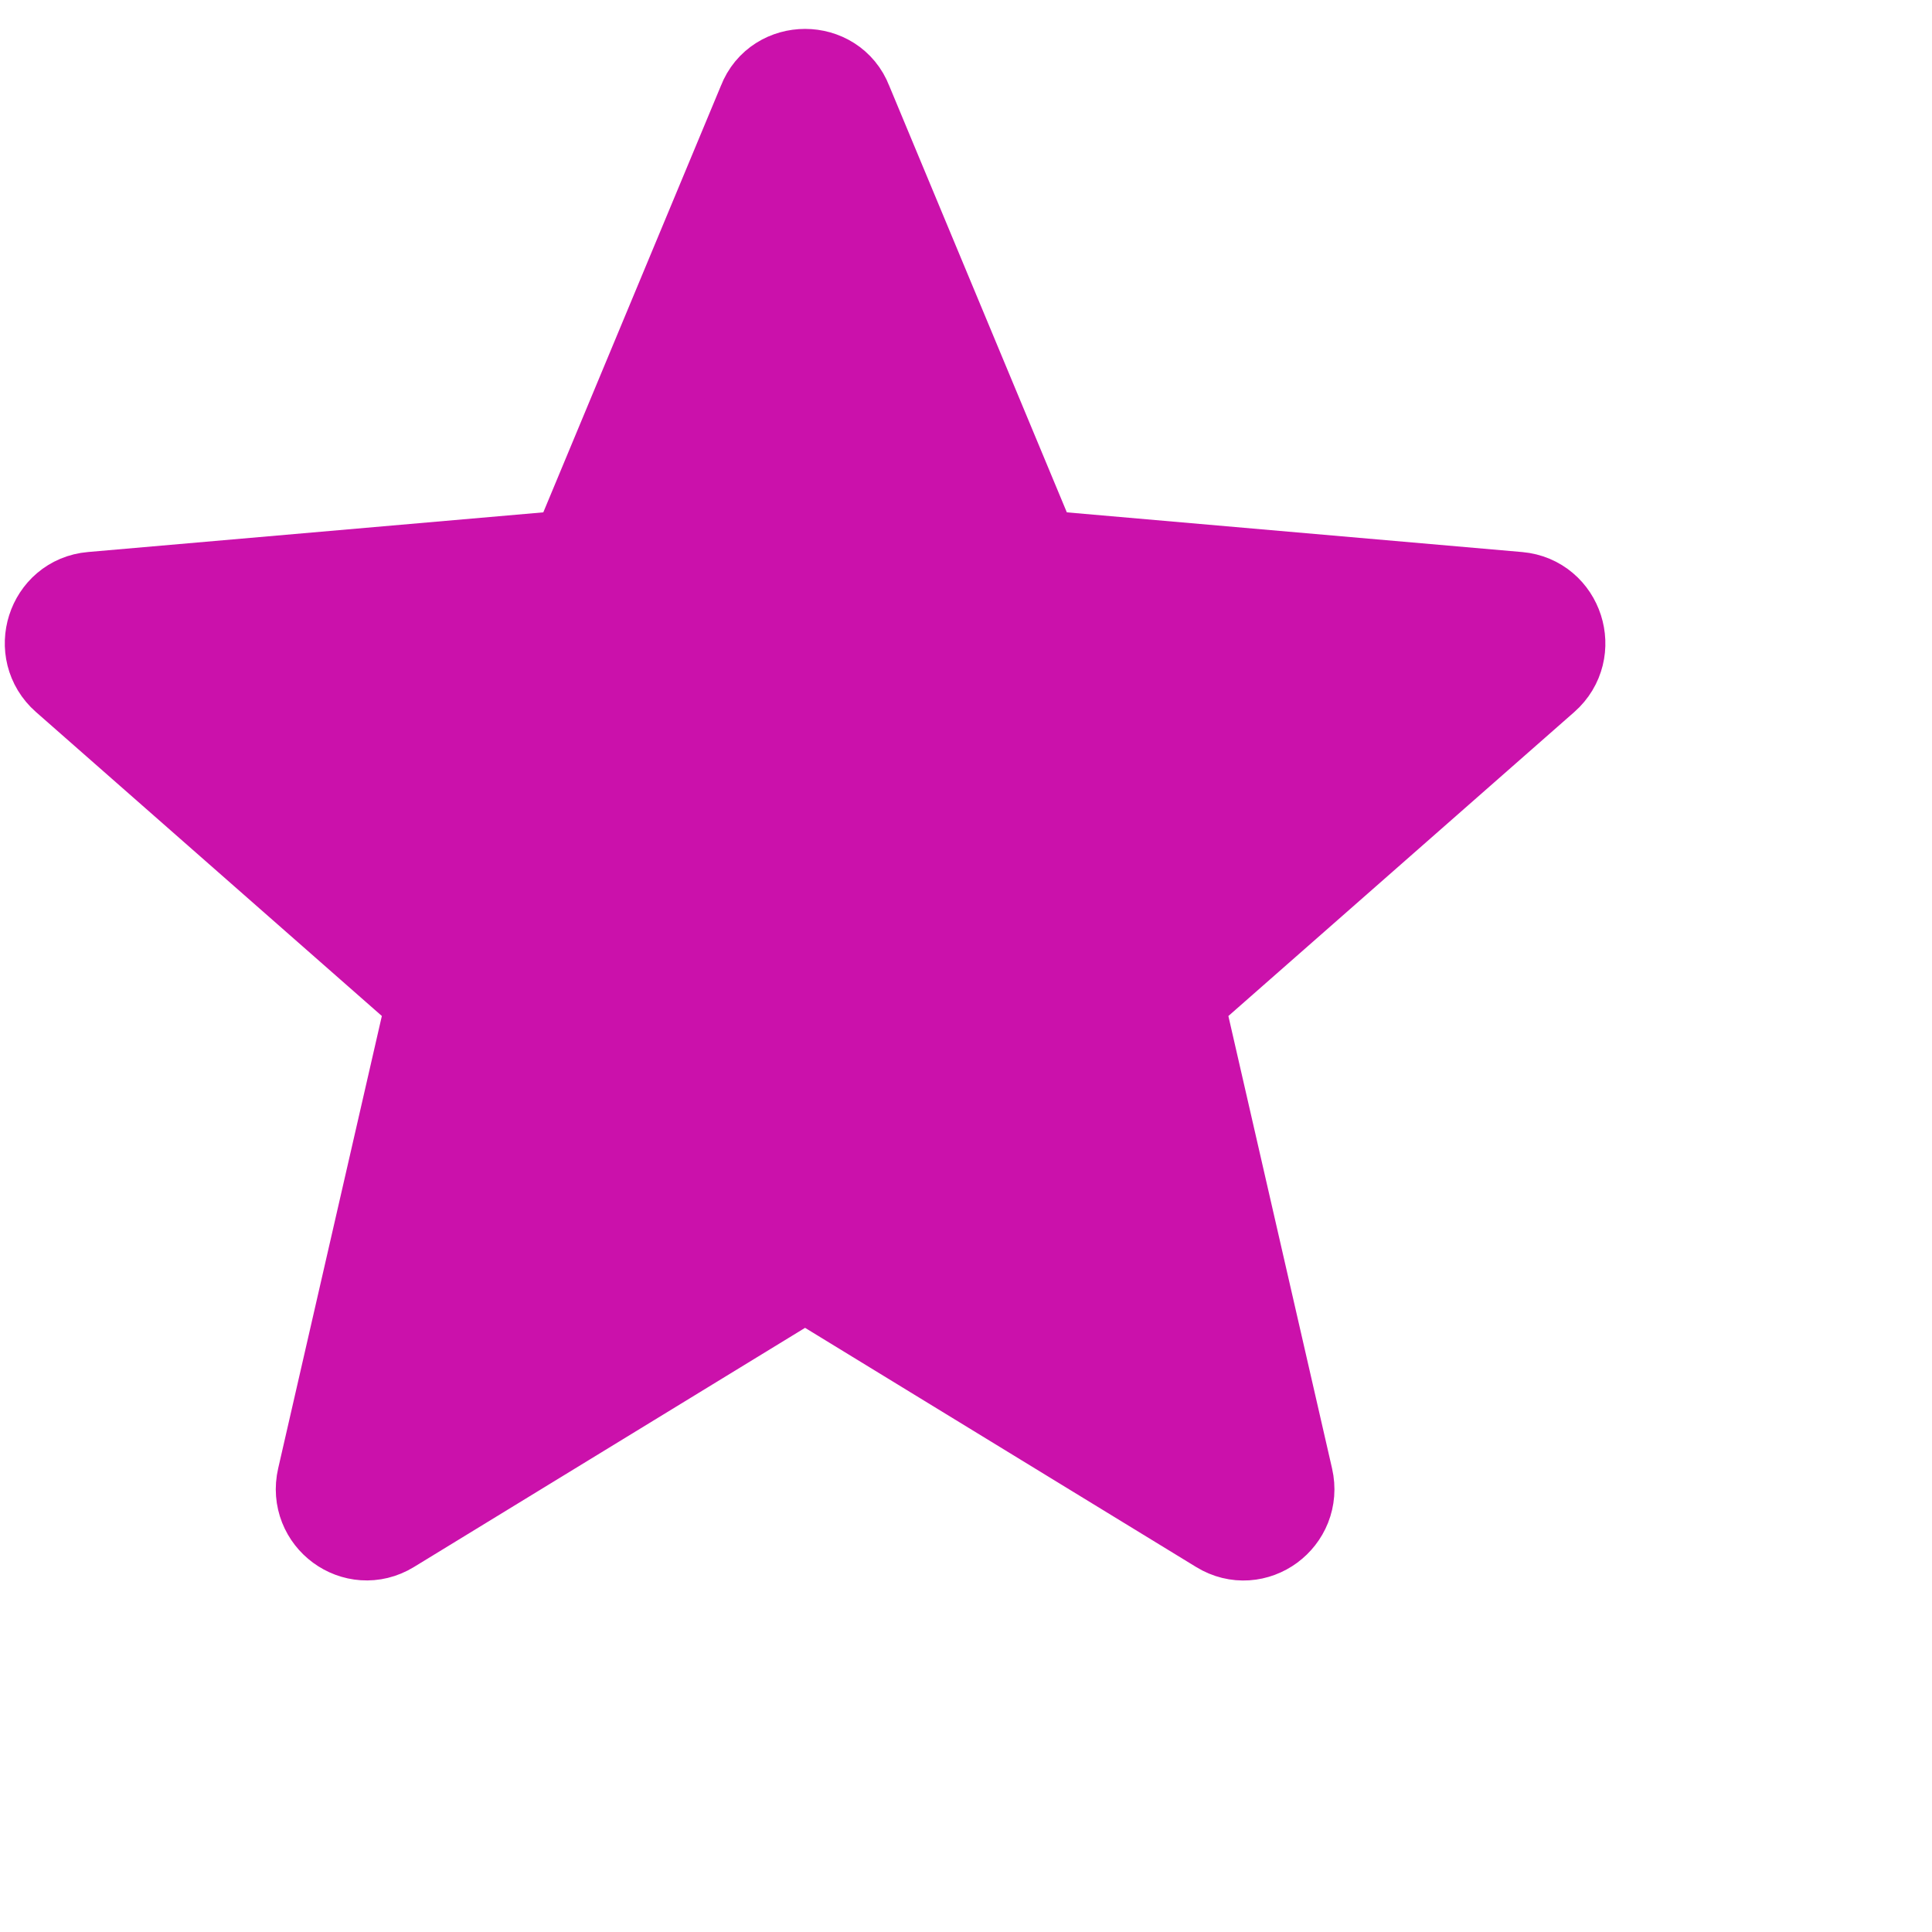
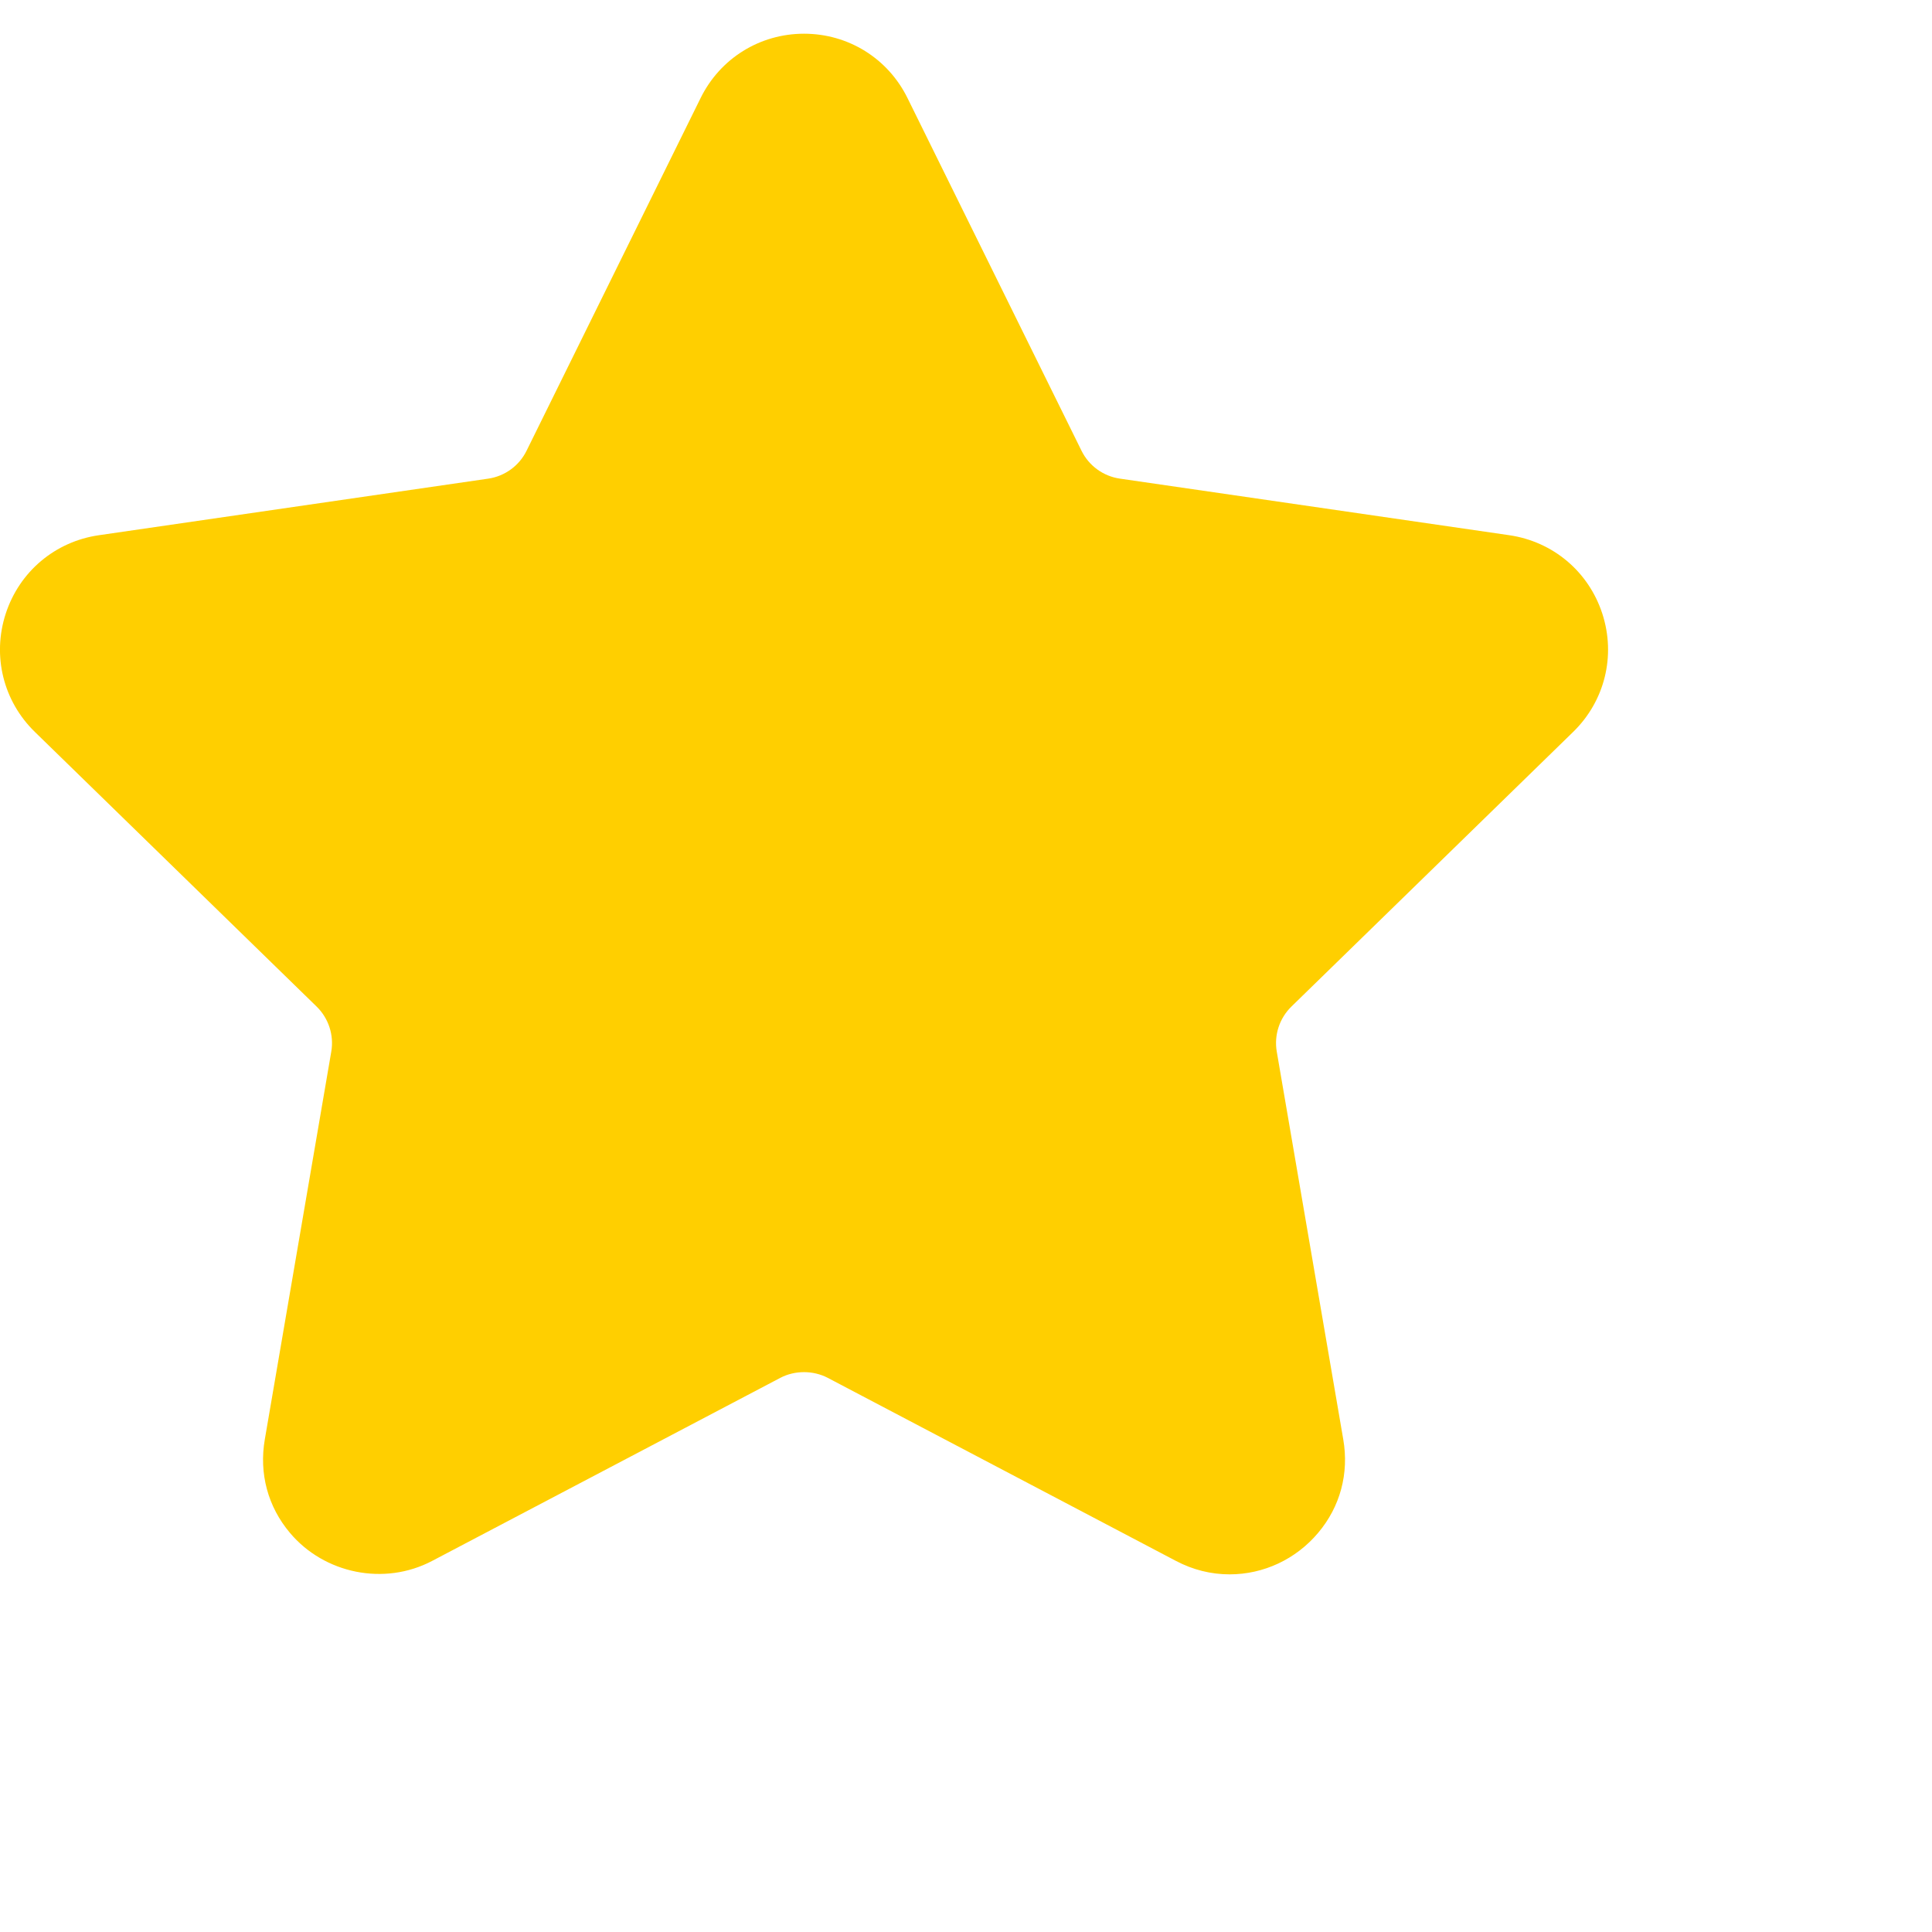
- <svg xmlns="http://www.w3.org/2000/svg" width="40px" height="40px" fill="#b3cd34" version="1.1" id="Capa_1" x="0px" y="0px" viewBox="0 0 60 60" style="enable-background:new 0 0 60 60;" xml:space="preserve">
-   <defs id="defs906" />
-   <g id="g873">
+ <svg xmlns="http://www.w3.org/2000/svg" width="40px" height="40px" fill="#ffcf00" version="1.1" id="Capa_1" x="0px" y="0px" viewBox="0 0 60 60" style="enable-background:new 0 0 60 60;" xml:space="preserve">
+   <path d="M48.856,22.73c0.983-0.958,1.33-2.364,0.906-3.671c-0.425-1.307-1.532-2.24-2.892-2.438l-12.092-1.757  c-0.515-0.075-0.96-0.398-1.19-0.865L28.182,3.043c-0.607-1.231-1.839-1.996-3.212-1.996c-1.372,0-2.604,0.765-3.211,1.996  L16.352,14c-0.23,0.467-0.676,0.79-1.191,0.865L3.069,16.622c-1.359,0.197-2.467,1.131-2.892,2.438  c-0.424,1.307-0.077,2.713,0.906,3.671l8.749,8.528c0.373,0.364,0.544,0.888,0.456,1.4L8.224,44.701  c-0.183,1.06,0.095,2.091,0.781,2.904c1.066,1.267,2.927,1.653,4.415,0.871l10.814-5.686c0.452-0.237,1.021-0.235,1.472,0  l10.815,5.686c0.526,0.277,1.087,0.417,1.666,0.417c1.057,0,2.059-0.47,2.748-1.288c0.687-0.813,0.964-1.846,0.781-2.904  l-2.065-12.042c-0.088-0.513,0.083-1.036,0.456-1.4L48.856,22.73z" />
+   <g>
</g>
-   <g id="g875">
+   <g>
</g>
-   <g id="g877">
+   <g>
</g>
-   <g id="g879">
+   <g>
</g>
-   <g id="g881">
+   <g>
</g>
-   <g id="g883">
+   <g>
</g>
-   <g id="g885">
+   <g>
</g>
-   <g id="g887">
+   <g>
</g>
-   <g id="g889">
+   <g>
</g>
-   <g id="g891">
+   <g>
</g>
-   <g id="g893">
+   <g>
</g>
-   <g id="g895">
+   <g>
</g>
-   <g id="g897">
+   <g>
</g>
-   <g id="g899">
+   <g>
</g>
-   <g id="g901">
+   <g>
</g>
-   <path d="m 26.1,3.268 5.905,14.183 15.128,1.319 c 1.048,0.093 1.476,1.418 0.68,2.118 l -11.472,10.082 3.437,14.998 c 0.239,1.04 -0.876,1.861 -1.778,1.306 L 25.002,39.325 12.004,47.273 c -0.902,0.552 -2.014,-0.266 -1.775,-1.306 L 13.666,30.969 2.194,20.887 C 1.398,20.188 1.82,18.859 2.871,18.769 L 17.999,17.451 23.904,3.268 c 0.378,-0.985 1.819,-0.985 2.196,0 z" style="clip-rule:evenodd;fill:#cb11ab;fill-rule:evenodd;stroke:#cb11ab;stroke-width:3.263" id="path1043" />
</svg>
